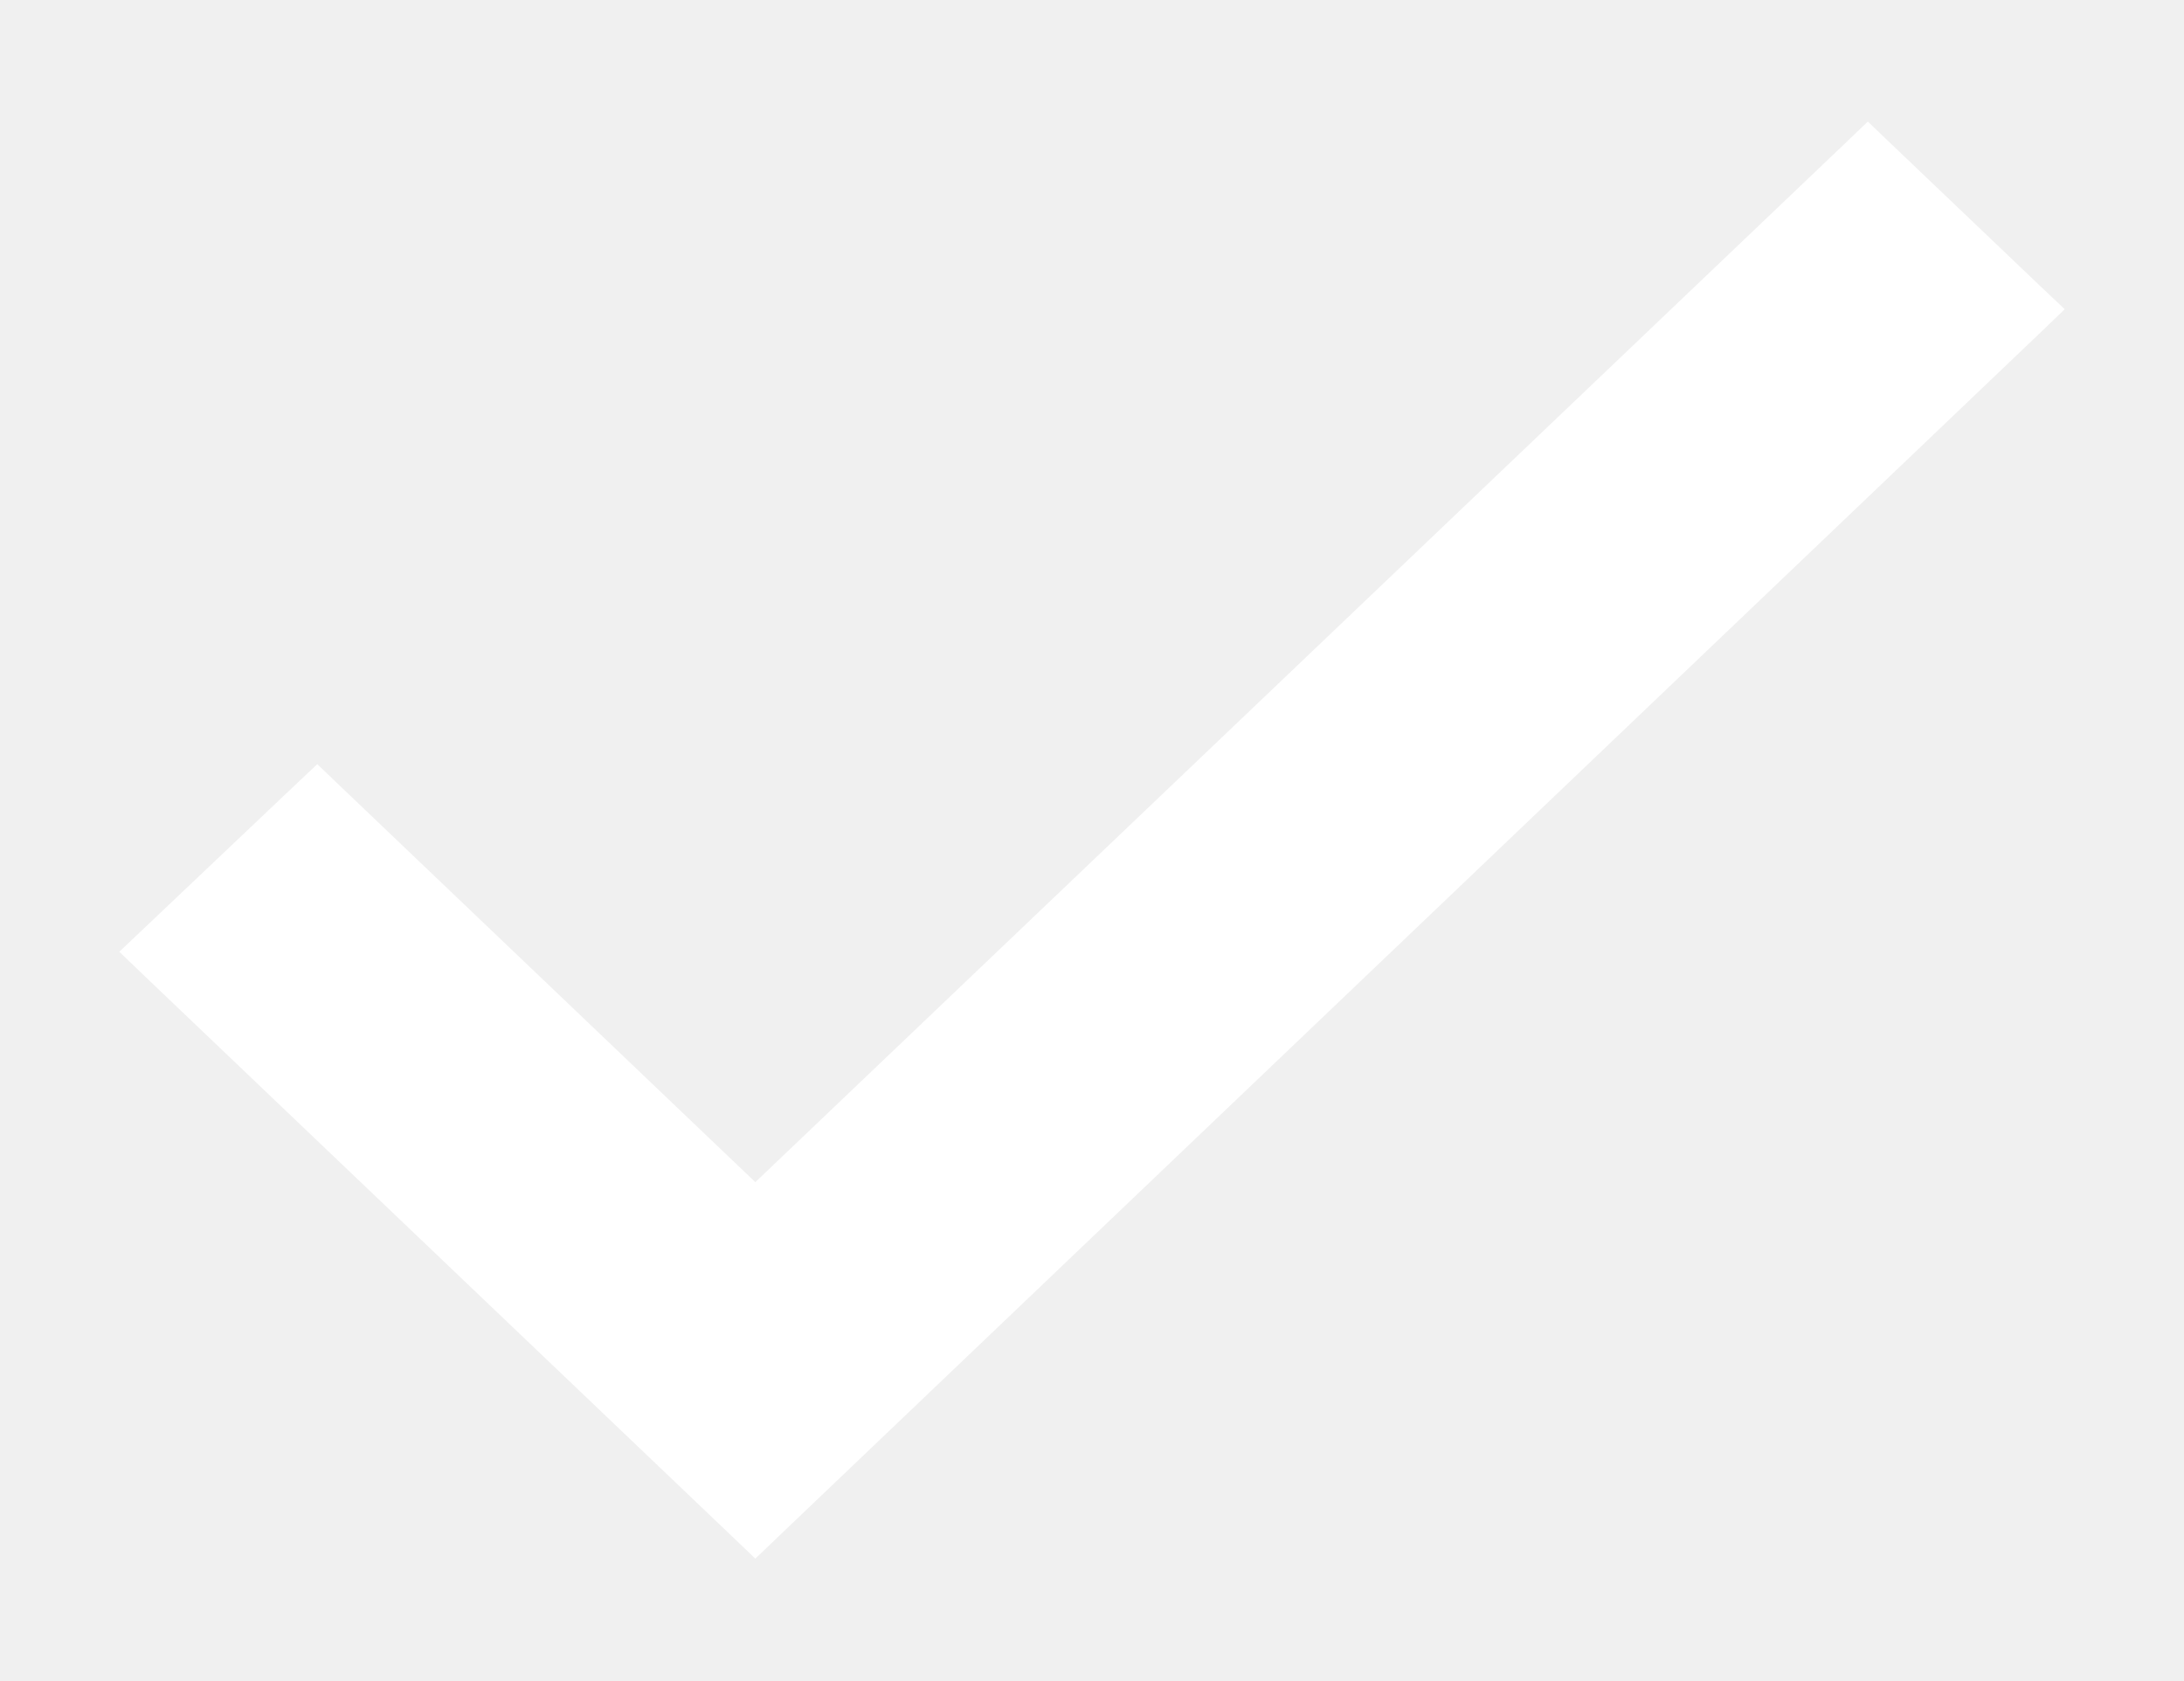
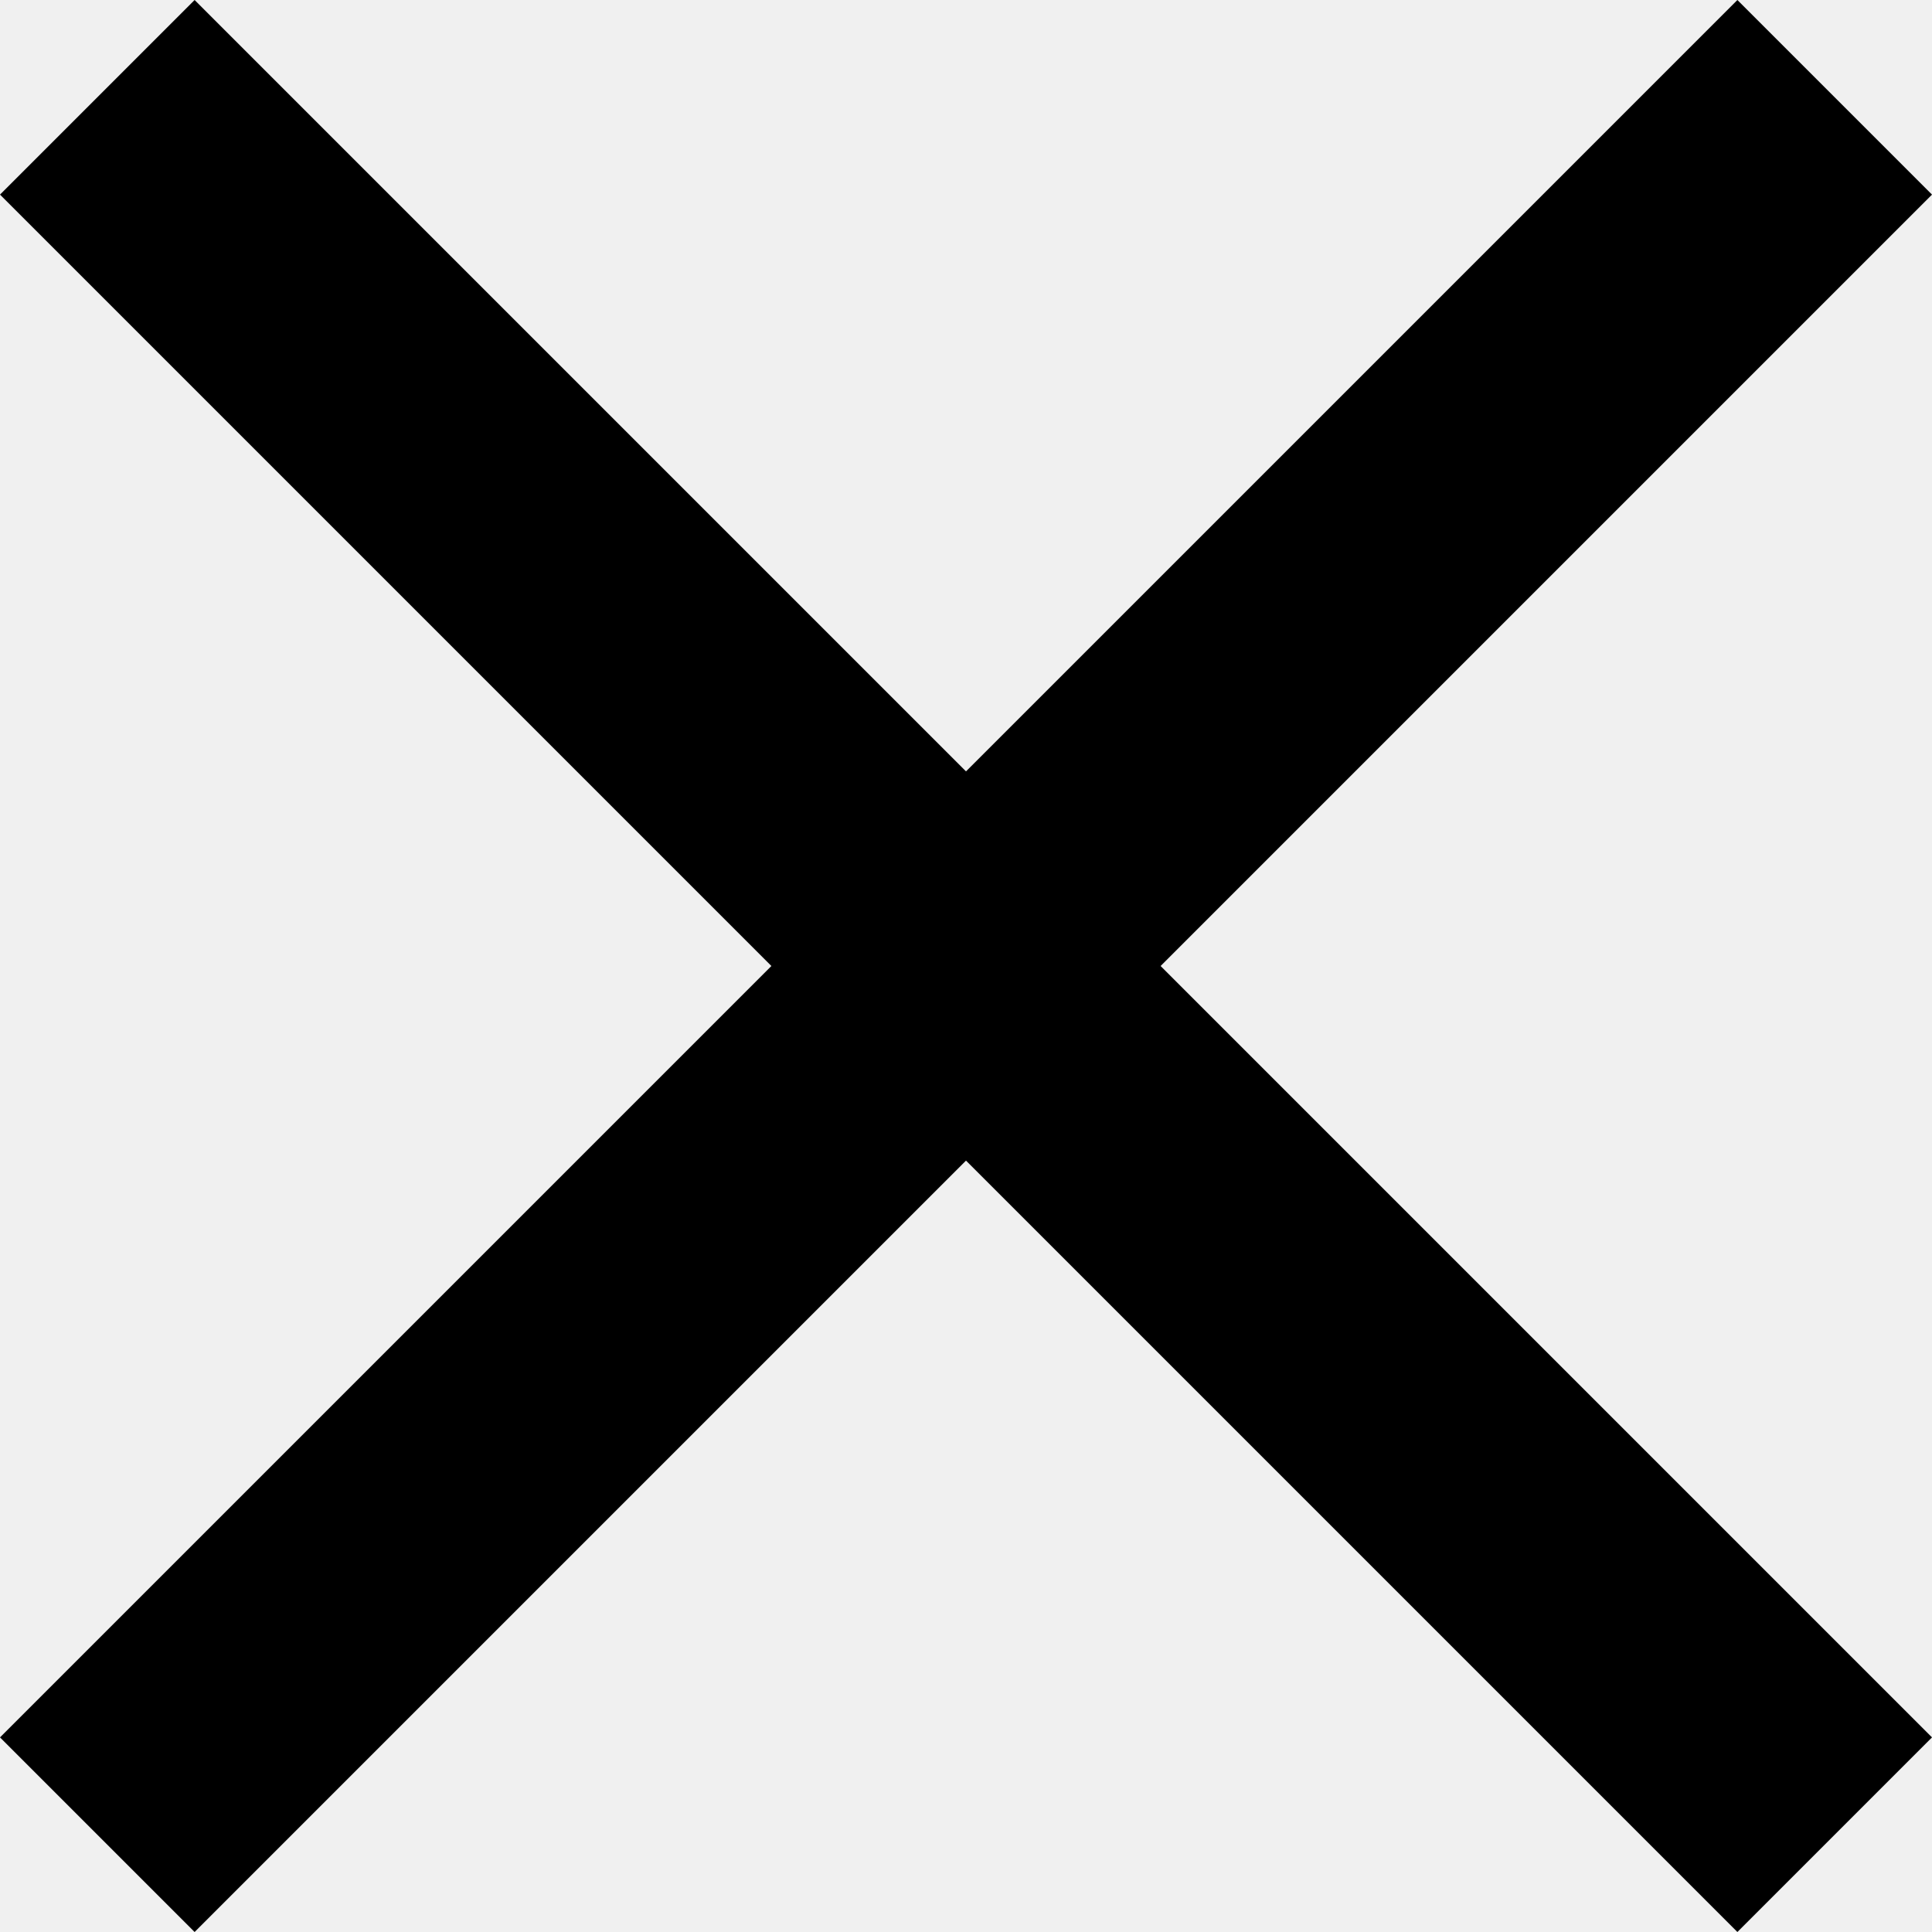
- <svg xmlns="http://www.w3.org/2000/svg" width="13" height="10" viewBox="0 0 13 10" fill="none">
-   <path d="M1.957 4.752L1.888 4.686L1.819 4.751L0.931 5.593L0.855 5.665L0.931 5.738L4.427 9.072L4.496 9.138L4.565 9.072L12.069 1.914L12.145 1.841L12.069 1.769L11.187 0.928L11.118 0.862L11.049 0.928L4.496 7.174L1.957 4.752Z" fill="white" stroke="white" stroke-width="0.2" />
+ <svg xmlns="http://www.w3.org/2000/svg" width="11" height="11" viewBox="0 0 11 11" fill="none">
+   <path d="M11 1.108L9.892 0L5.5 4.392L1.108 0L0 1.108L4.392 5.5L0 9.892L1.108 11L5.5 6.608L9.892 11L11 9.892L6.608 5.5L11 1.108Z" fill="black" />
</svg>
